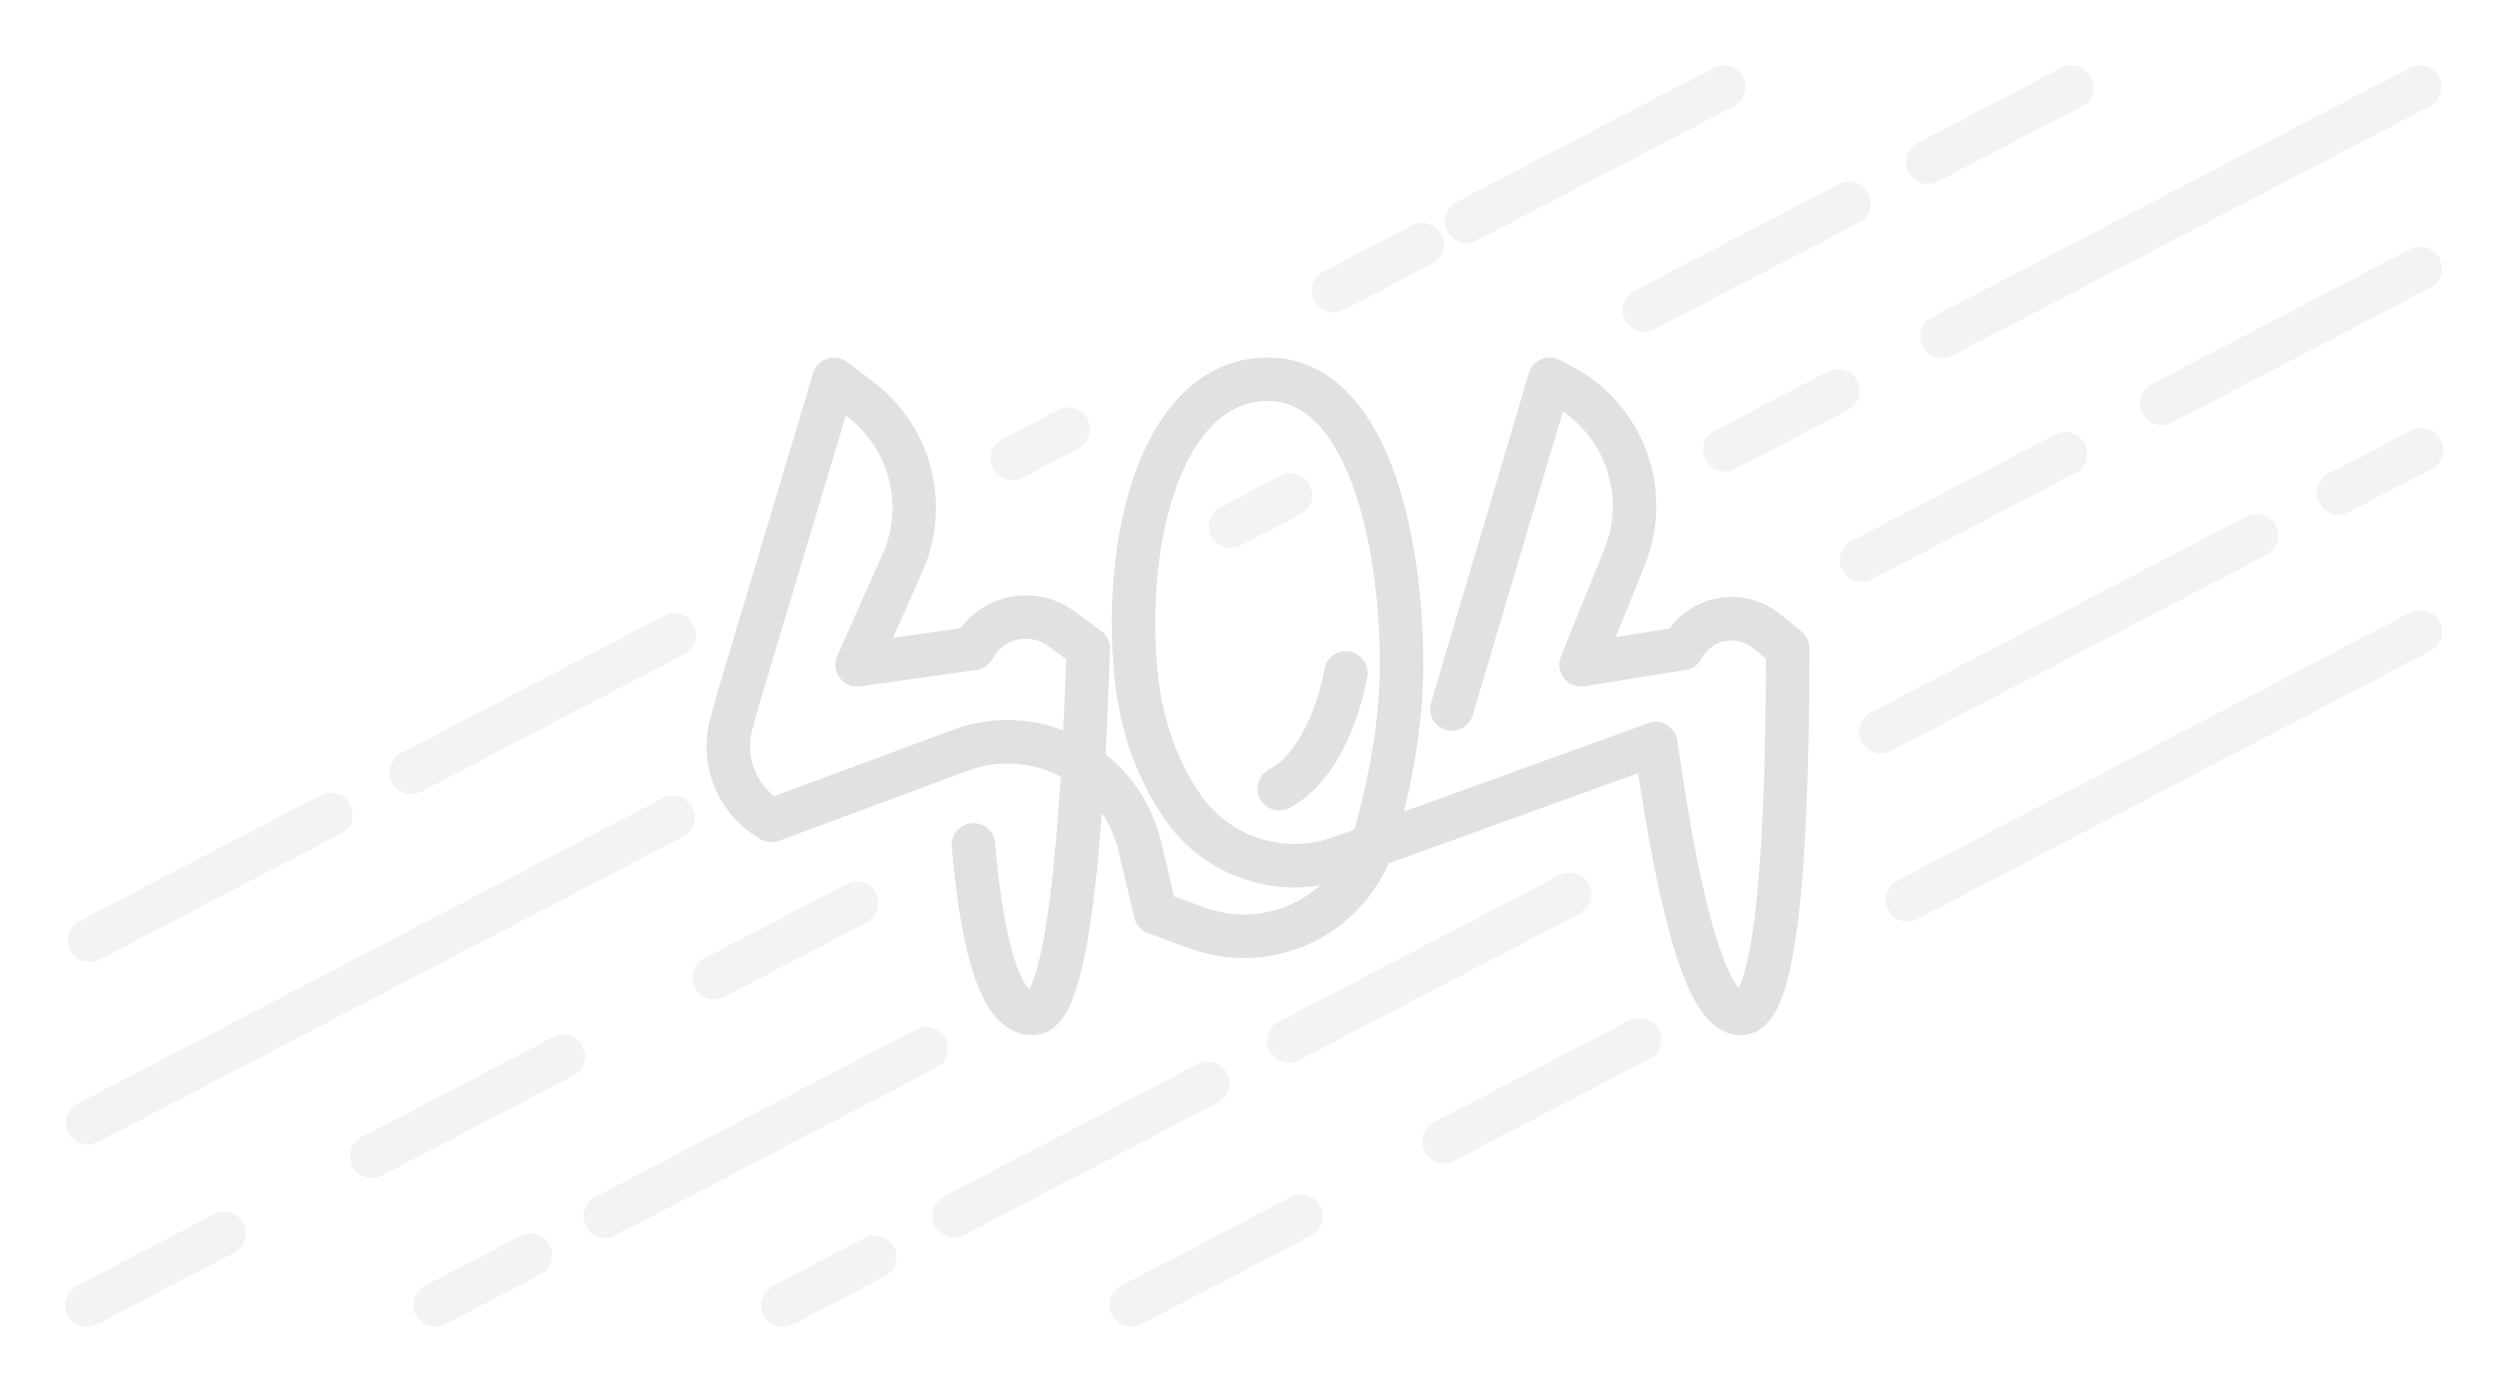
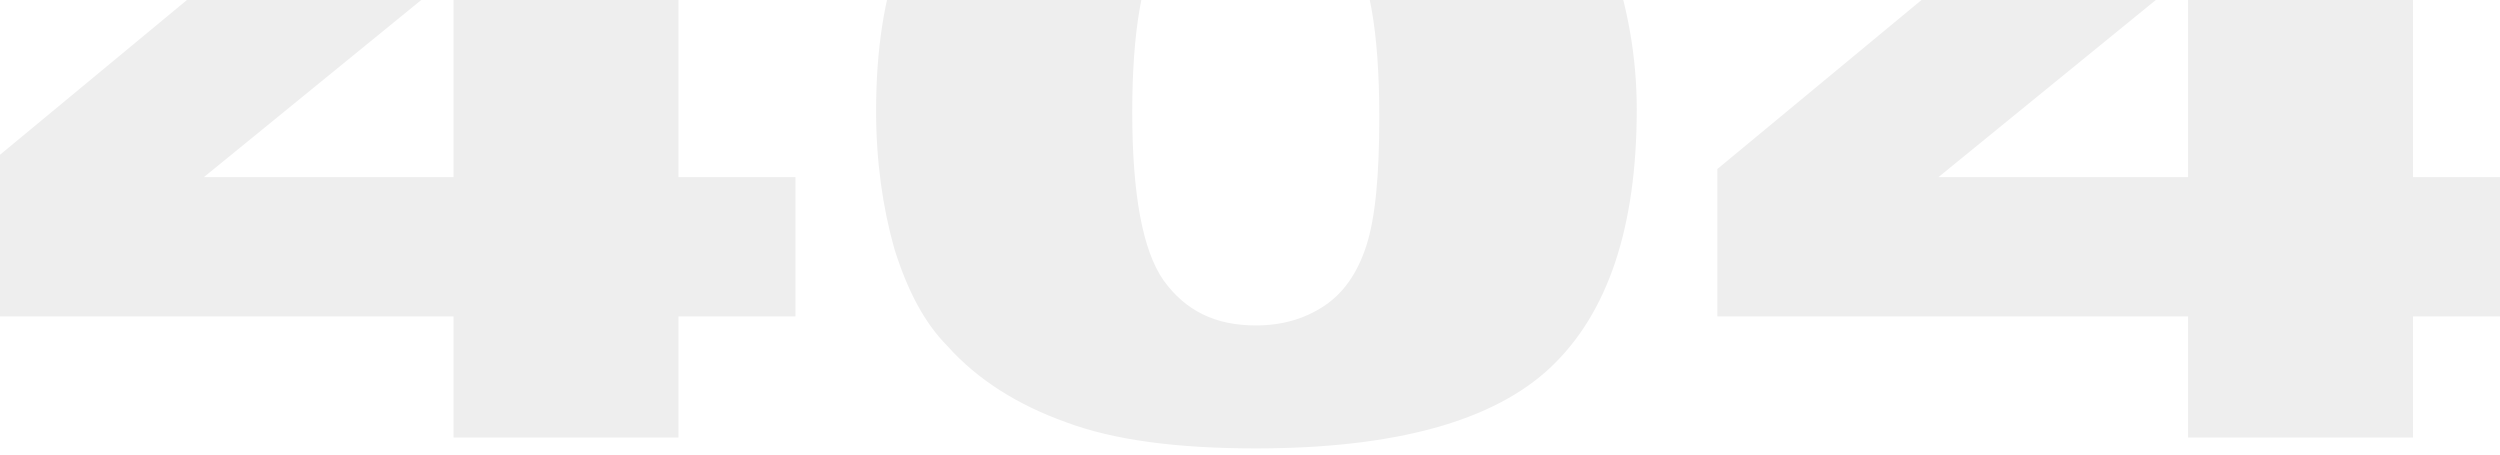
- <svg xmlns="http://www.w3.org/2000/svg" width="1839px" height="1024px" viewBox="0 0 1839 1024" version="1.1">
-   <g id="figure-404" stroke="none" stroke-width="1" fill="none" fill-rule="evenodd">
-     <text id="404" opacity="0" font-family="BlowBrush" font-size="512" font-weight="normal" letter-spacing="5.689" fill="#EEE8F9">
-       <tspan x="504.695" y="668">404</tspan>
-     </text>
-     <path d="M716,621.5 C723.333,704.167 737.833,745.5 759.5,745.5 C781.167,745.5 794.833,656 800.5,477 L780.728,462.457 C761.174,448.074 733.662,452.266 719.279,471.821 C718.067,473.469 716.971,475.2 716,477 L716,477 L716,477 L630.5,489 L663.828,414.203 C682.686,371.88 670.001,322.146 633.177,294.026 L613.5,279 L613.5,279 L543.5,512.5 L537.991,532.452 C530.357,560.101 542.524,589.396 567.5,603.5 L567.5,603.5 L567.5,603.5 L706.346,551.929 C758.119,532.699 815.677,559.08 834.907,610.852 C836.347,614.729 837.545,618.691 838.494,622.716 L850,671.5 L850,671.5 L881.157,682.751 C933.103,701.509 990.419,674.606 1009.177,622.66 C1010.026,620.309 1010.787,617.927 1011.457,615.519 C1024.486,568.727 1031,526.554 1031,489 C1031,394.5 1005,279 932.5,279 C860,279 827,383 835,489 C838.031,529.157 849.619,563.931 869.764,593.324 C895.52,630.905 943.423,646.325 986.266,630.827 L1218,547 L1218,547 C1236.667,679.333 1257.5,745.5 1280.5,745.5 C1303.5,745.5 1315,656 1315,477 L1299.836,464.504 C1282.36,450.102 1256.517,452.594 1242.115,470.071 C1240.346,472.218 1238.799,474.54 1237.5,477 L1237.5,477 L1237.5,477 L1163,489 L1195.085,409.76 C1214.346,362.192 1194.472,307.766 1149.093,283.802 L1140,279 L1140,279 L1068,521.5" id="Path-24" stroke-opacity="0.12" stroke="#000000" stroke-width="32" stroke-linecap="round" stroke-linejoin="round" />
-     <path d="M941,580.159 C963.832,568.422 982.155,536.341 990.04,495" id="Path" stroke-opacity="0.12" stroke="#000000" stroke-width="32" stroke-linecap="round" stroke-linejoin="round" />
-     <path d="M1780,64 L1428.629,247.467 M1351.937,287.511 L1268.84,330.9 M630.065,664.432 L525.276,719.147 M414.333,777.076 L273.543,850.588 M164.795,907.371 L64,960" id="Shape" stroke-opacity="0.05" stroke="#000000" stroke-width="32" stroke-linecap="round" stroke-linejoin="round" />
-     <path d="M1524,64 L1418.088,119.302 M1360.225,149.514 L1209.439,228.247 M949.312,364.07 L905.187,387.11 M495.212,601.176 L64.572,826.032" id="Shape" stroke-opacity="0.05" stroke="#000000" stroke-width="32" stroke-linecap="round" stroke-linejoin="round" />
-     <path d="M1268,64 L1078.816,162.781 M1046.231,179.796 L980.949,213.882 M785.927,315.712 L744.593,337.294 M495.893,467.151 L302.301,568.234 M243.382,598.999 L65.741,691.753" id="Shape" stroke-opacity="0.05" stroke="#000000" stroke-width="32" stroke-linecap="round" stroke-linejoin="round" />
-     <path d="M1780.244,197.541 L1590.15,296.798 M1519.469,333.704 L1369.435,412.043 M681.28,771.36 L445.1,894.68 M390.029,923.435 L320,960" id="Shape" stroke-opacity="0.05" stroke="#000000" stroke-width="32" stroke-linecap="round" stroke-linejoin="round" />
-     <path d="M1781.256,330.682 L1720.117,362.606 M1660.017,393.987 L1383.733,538.246 M1154.708,657.831 L948.054,765.734 M888.377,796.894 L701.764,894.333 M643.437,924.788 L576,960" id="Shape" stroke-opacity="0.05" stroke="#000000" stroke-width="32" stroke-linecap="round" stroke-linejoin="round" />
-     <path d="M1780.443,464.776 L1402.891,661.912 M1205.857,764.792 L1062.231,839.786 M956.98,894.742 L832,960" id="Shape" stroke-opacity="0.05" stroke="#000000" stroke-width="32" stroke-linecap="round" stroke-linejoin="round" />
-   </g>
+ <svg xmlns="http://www.w3.org/2000/svg" viewBox="0 0 1100 200" fill="#eee" fill-rule="nonzero" stroke-linejoin="round" stroke-miterlimit="2">
+   <path d="M199.546 139.213H-7.562V74.365L199.546-97.104h98.977v175.05h51.491v61.267h-51.491v53.311h-98.977v-53.311zm0-61.267v-89.514L89.699 77.945h109.847zM385.48 48.903c0-54.106 14.303-91.901 42.337-113.385 27.462-21.881 70.371-32.623 127.583-32.623 28.034 0 50.347 2.387 68.082 7.161s32.039 10.742 43.481 18.301c10.87 7.559 20.024 15.516 26.318 23.87s11.442 18.301 15.447 29.44c7.438 21.086 11.442 43.365 11.442 66.439 0 51.719-12.587 89.514-37.76 113.385s-68.654 35.806-129.871 35.806c-34.327 0-62.361-3.581-83.53-11.537-21.168-7.559-38.904-18.699-52.063-33.419-10.298-10.344-17.736-24.666-23.457-42.967-5.149-18.301-8.01-38.591-8.01-60.472zm112.708.398c0 36.203 4.577 60.87 13.731 73.998 9.726 13.527 22.885 19.892 40.621 19.892 11.442 0 21.168-2.785 29.75-8.355s14.875-14.322 18.88-26.655 5.721-31.032 5.721-56.891c0-37.795-4.577-63.257-13.731-76.385-9.154-12.731-22.885-19.494-41.193-19.494-18.88 0-32.611 6.763-41.193 19.892-8.01 13.527-12.587 37.795-12.587 73.998zm464.561 89.912H755.642V74.365L962.749-97.104h98.977v175.05h51.491v61.267h-51.491v53.311h-98.977v-53.311zm0-61.267v-89.514L852.902 77.945h109.847z" />
</svg>
